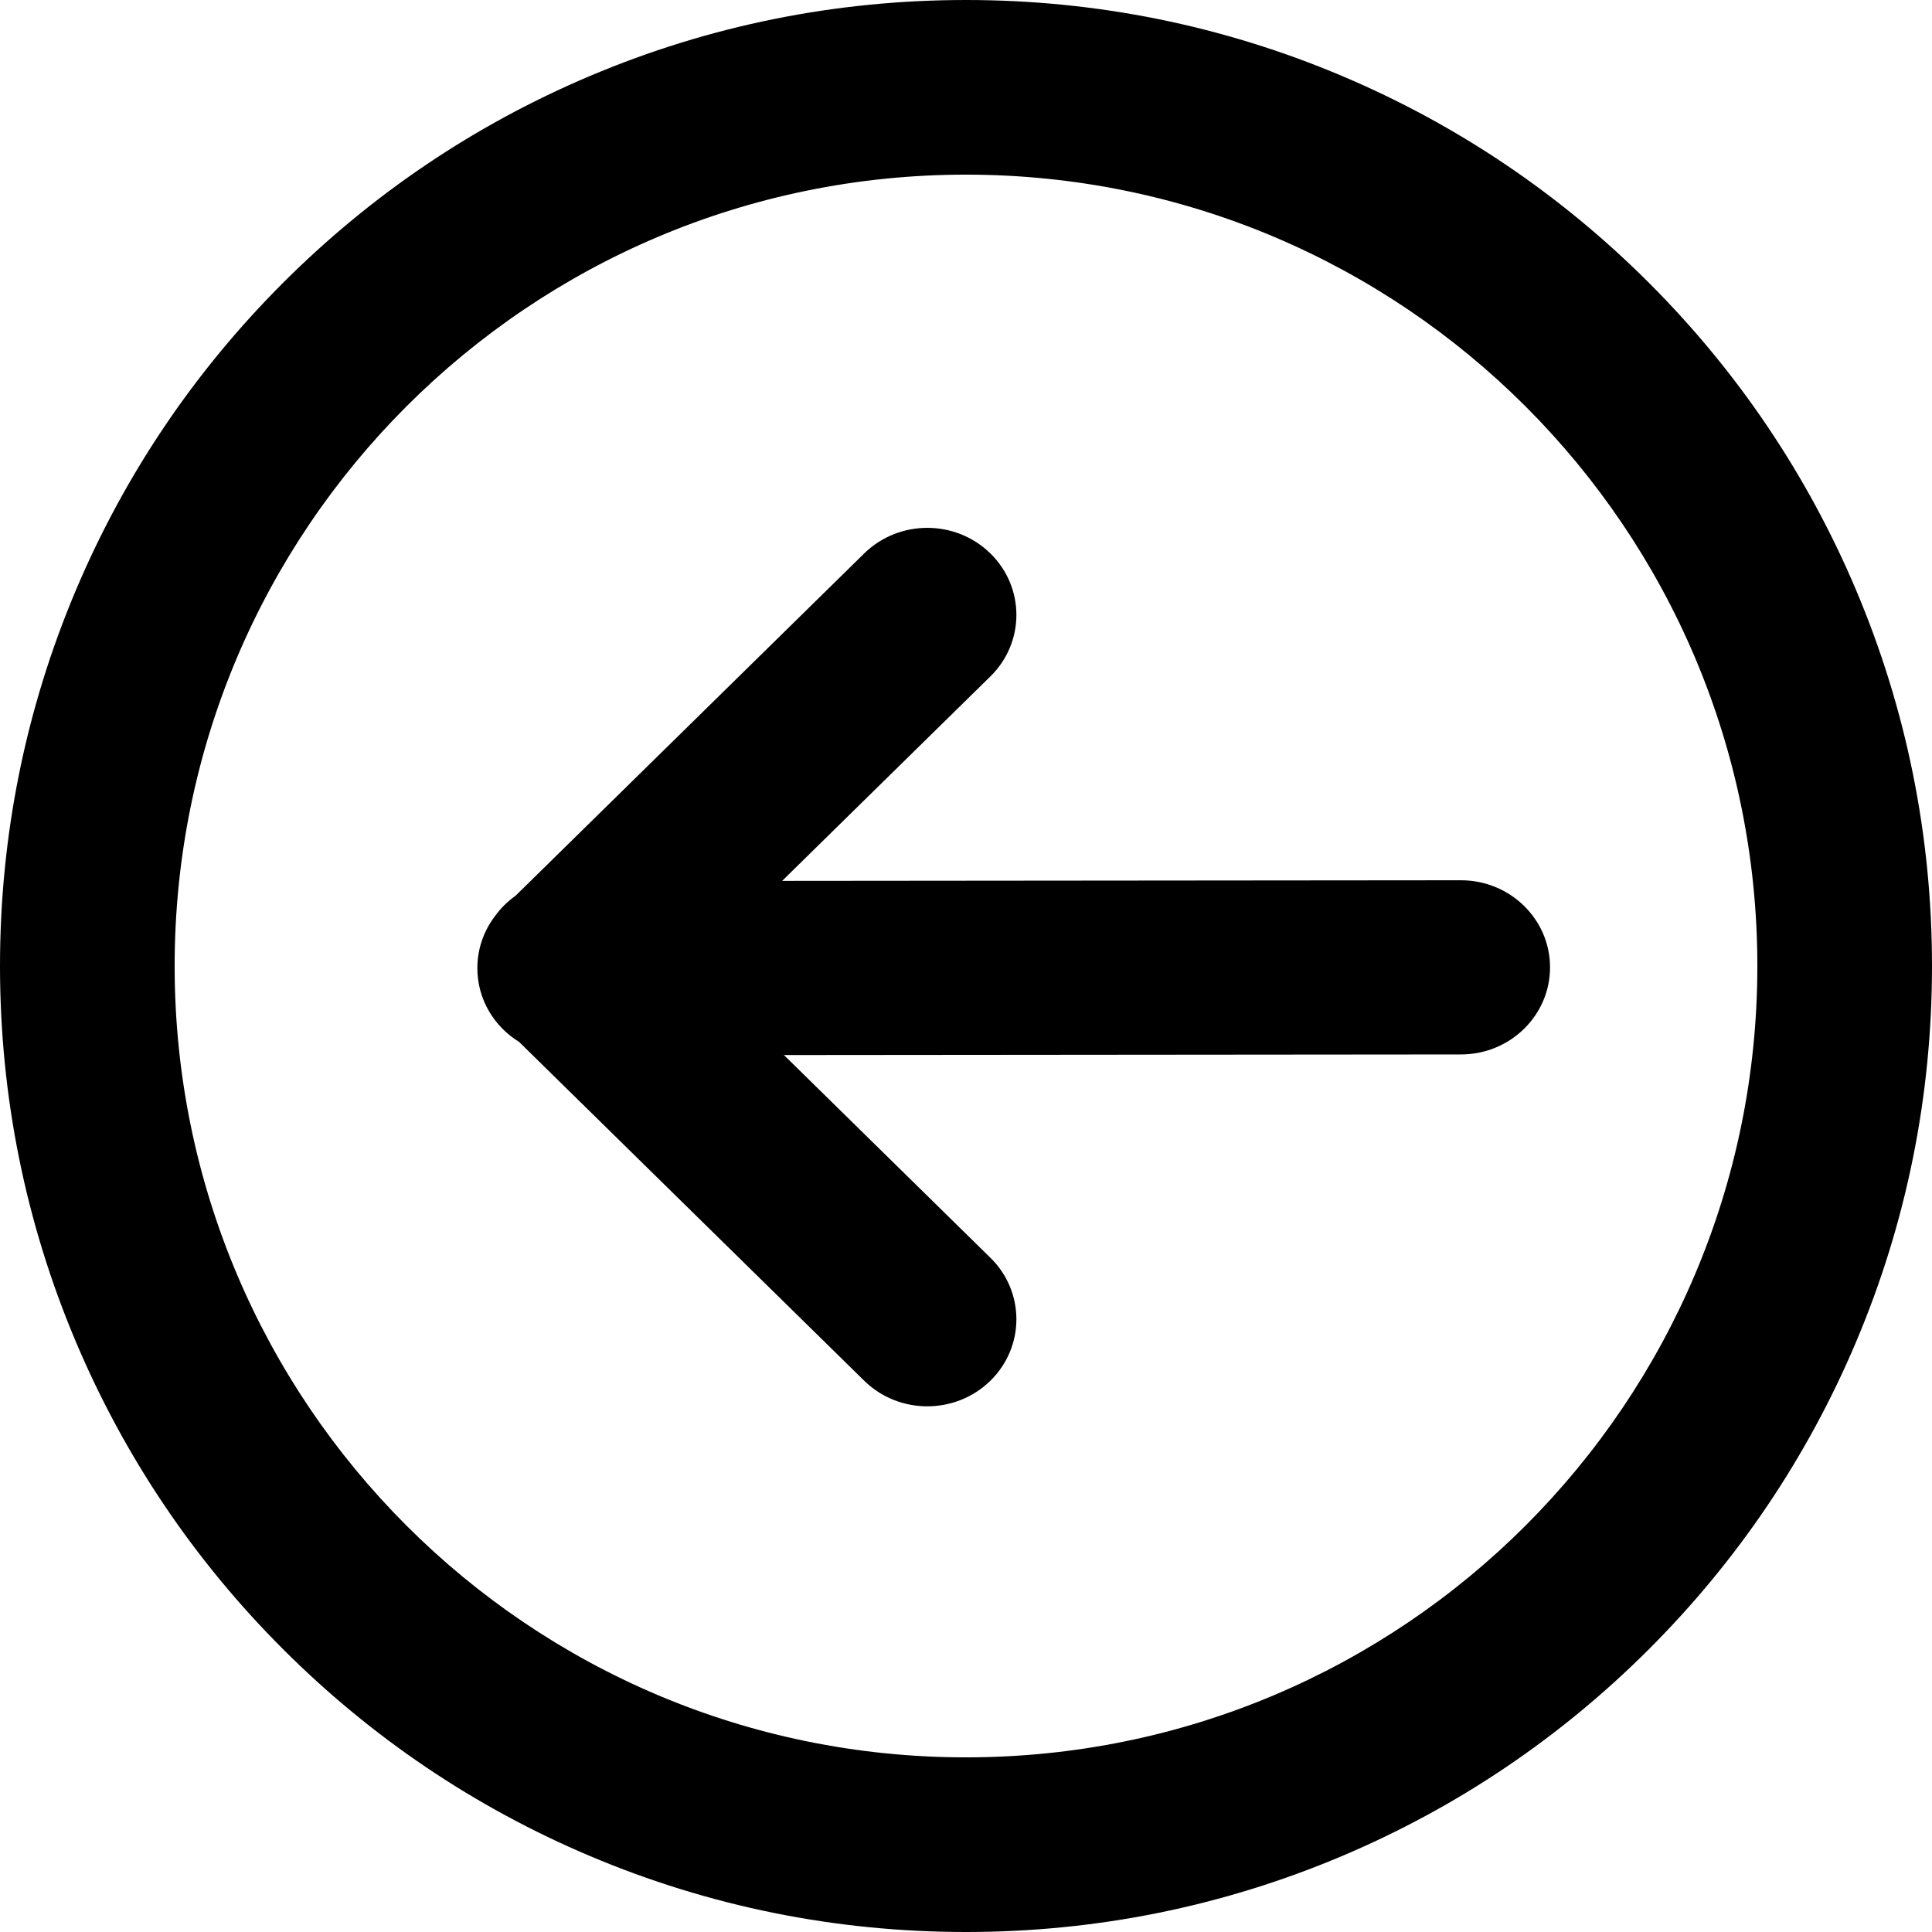
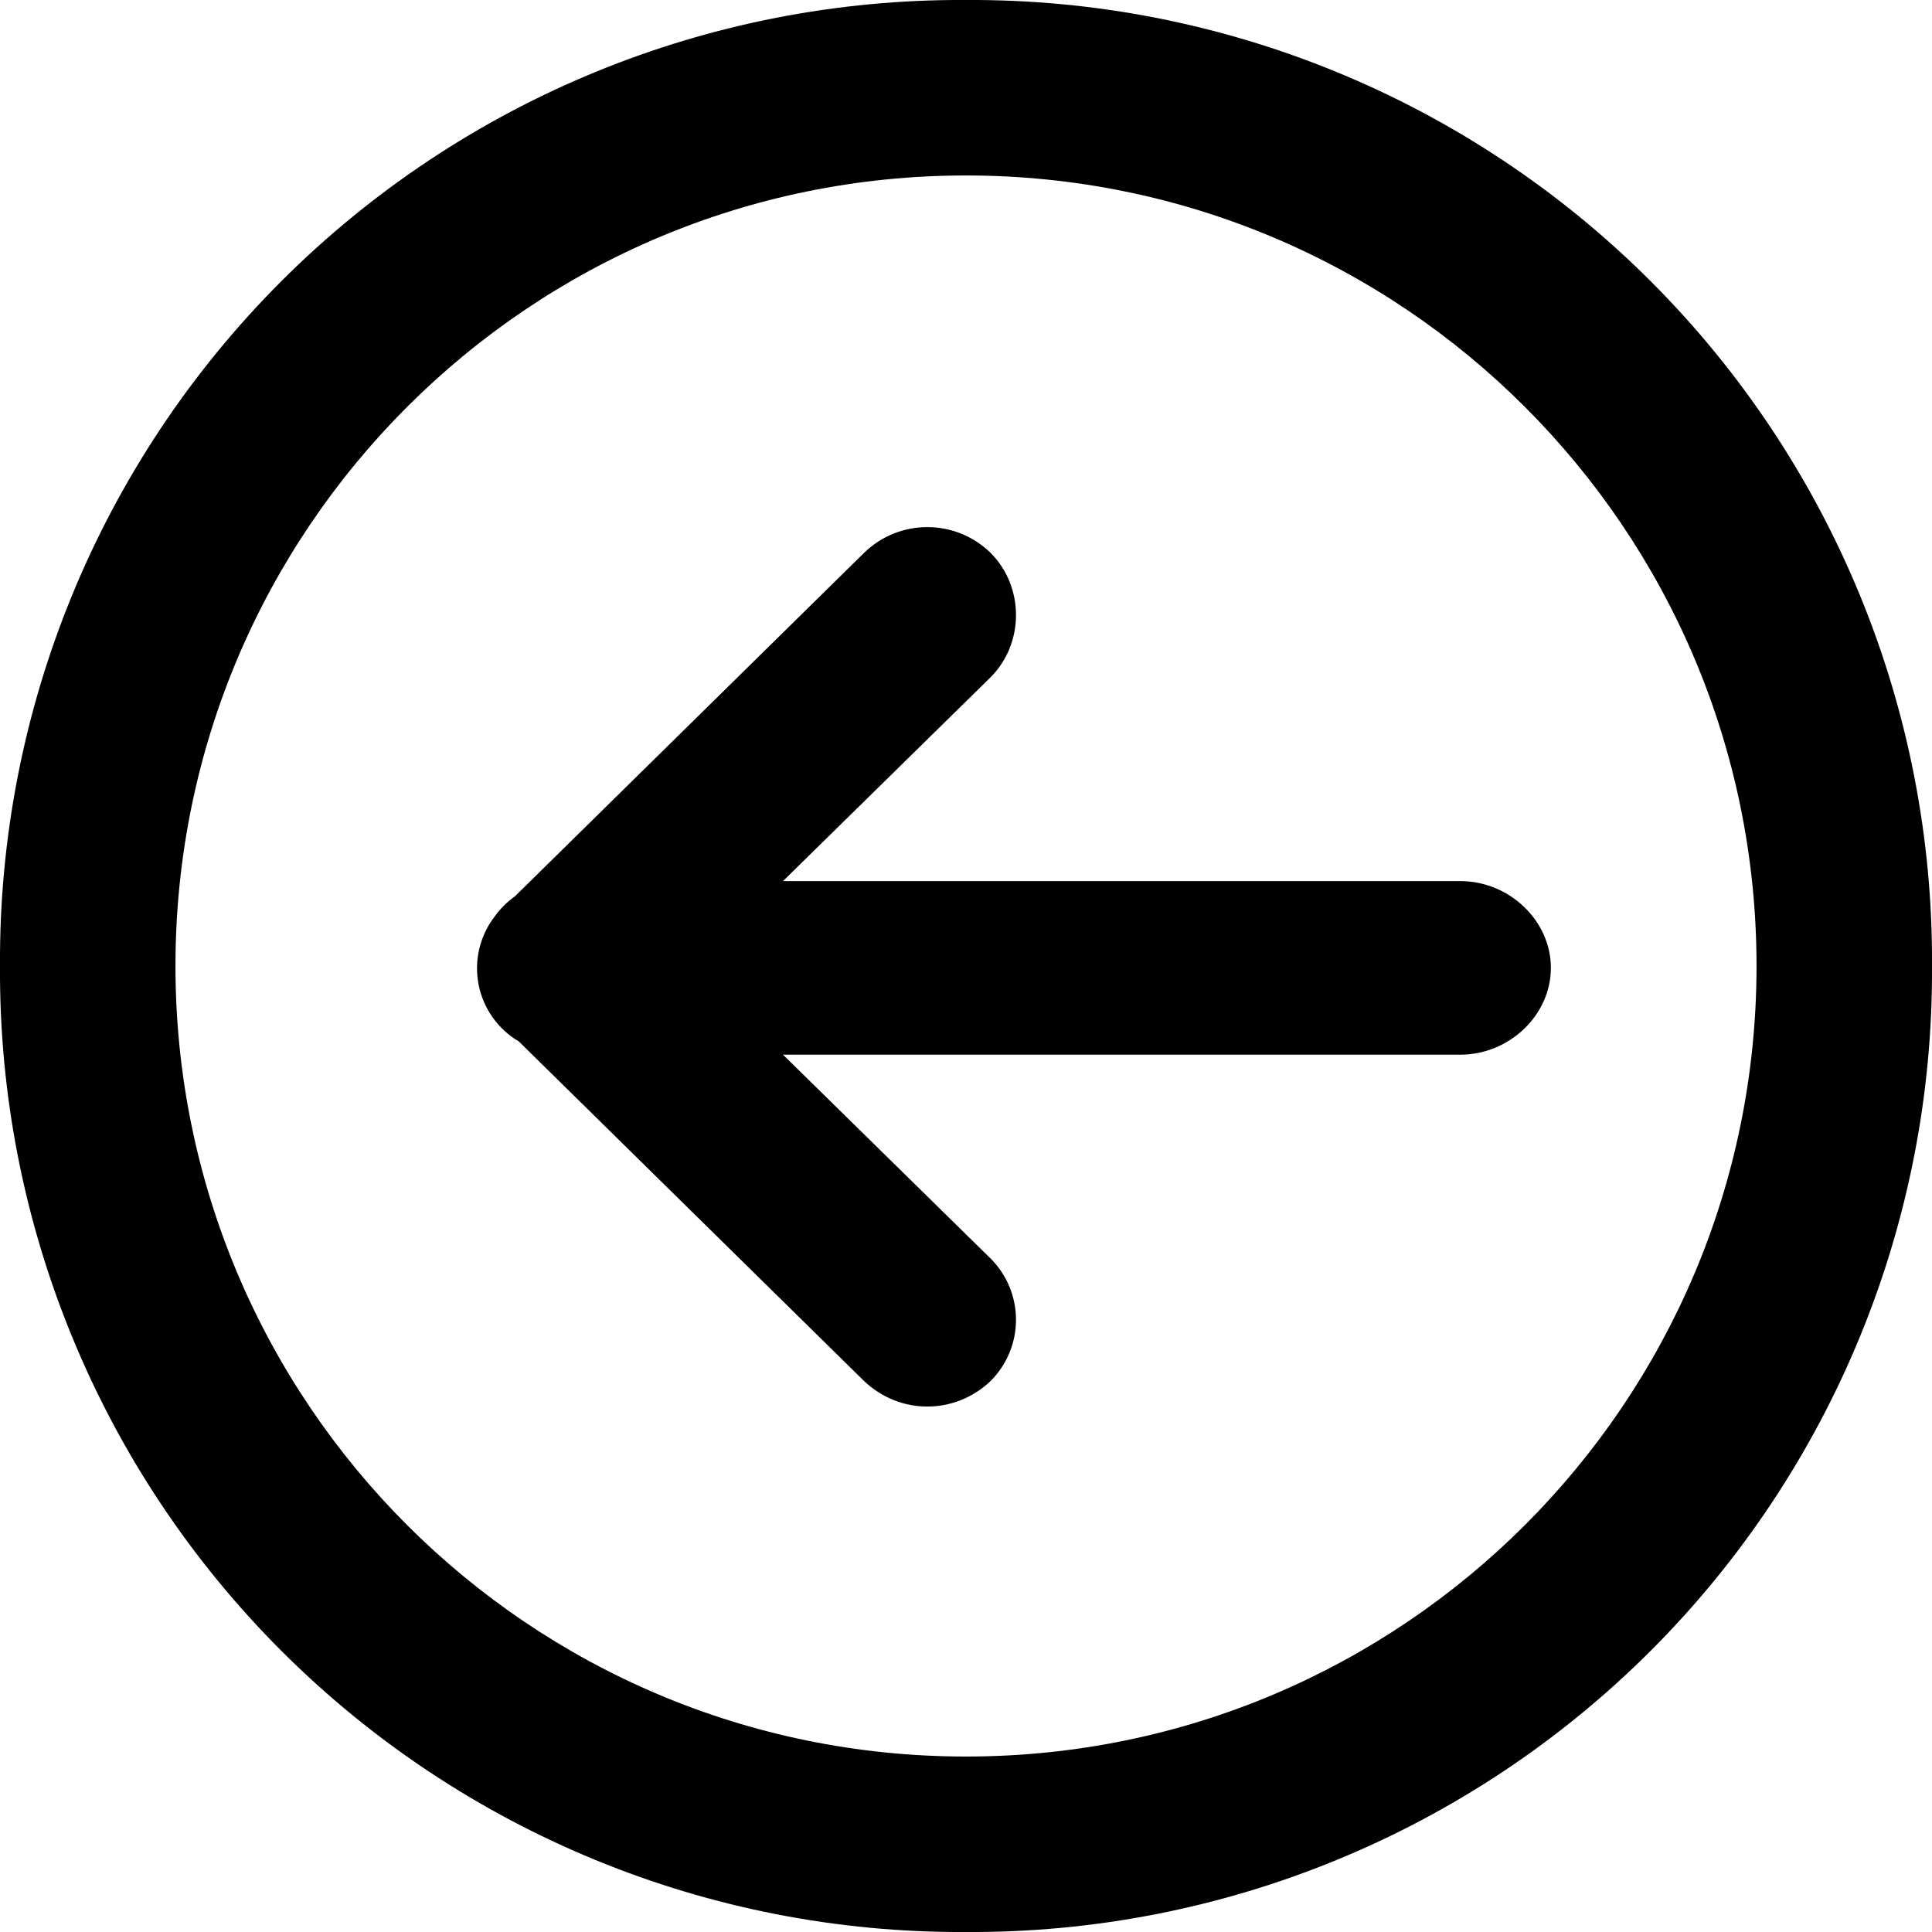
- <svg xmlns="http://www.w3.org/2000/svg" class="icon" viewBox="0 0 1024 1024" version="1.1">
-   <path d="M774.328 466.559l-359.78 0.323L524.881 358.559c18.441-18.023 18.441-47.249 0-65.271-18.446-18.027-48.344-18.027-66.79-0.004L273.232 474.786c-1.989 1.412-3.886 2.982-5.678 4.734-1.942 1.899-3.666 3.927-5.202 6.046-5.871 7.694-9.345 17.237-9.345 27.576 0 16.475 8.836 30.921 22.124 39.09l182.96 179.627c18.446 18.028 48.344 18.028 66.79 0 18.441-18.023 18.441-47.249 0-65.271l-109.389-107.396 358.835-0.317c26.079 0 47.225-20.667 47.225-46.158S800.406 466.559 774.328 466.559L774.328 466.559zM774.328 466.559" p-id="4183" />
-   <path d="M512 92.565c231.647 0 419.435 187.787 419.435 419.435 0 231.647-187.788 419.435-419.435 419.435-231.648 0-419.435-187.788-419.435-419.435C92.565 280.352 280.352 92.565 512 92.565M512 0c-69.08 0-136.14 13.551-199.323 40.274-60.98 25.792-115.725 62.697-162.716 109.688-46.991 46.991-83.896 101.736-109.687 162.716C13.551 375.86 0 442.92 0 512s13.551 136.14 40.274 199.323c25.792 60.979 62.697 115.725 109.687 162.716 46.991 46.991 101.738 83.896 162.716 109.688C375.86 1010.451 442.92 1024 512 1024s136.14-13.549 199.323-40.274c60.979-25.792 115.725-62.697 162.716-109.688s83.896-101.738 109.688-162.716C1010.451 648.14 1024 581.08 1024 512s-13.549-136.14-40.274-199.323c-25.792-60.98-62.697-115.725-109.688-162.716-46.991-46.991-101.738-83.896-162.716-109.687C648.14 13.551 581.08 0 512 0L512 0z" p-id="4184" />
+ <svg xmlns="http://www.w3.org/2000/svg" class="icon" version="1" viewBox="0 0 1024 1024">
+   <path d="M774 467H415l110-108c18-18 18-48 0-66a48 48 0 0 0-67 0L273 475a47 47 0 0 0-11 11 45 45 0 0 0 13 66l183 180c19 18 48 18 67 0 18-18 18-47 0-65L415 559h359c26 0 48-21 48-46s-22-46-48-46zm0 0" />
+   <path d="M512 93a419 419 0 1 1 0 838 419 419 0 0 1 0-838m0-93A509 509 0 0 0 0 512a509 509 0 0 0 512 512 509 509 0 0 0 512-512A509 509 0 0 0 512 0z" />
</svg>
